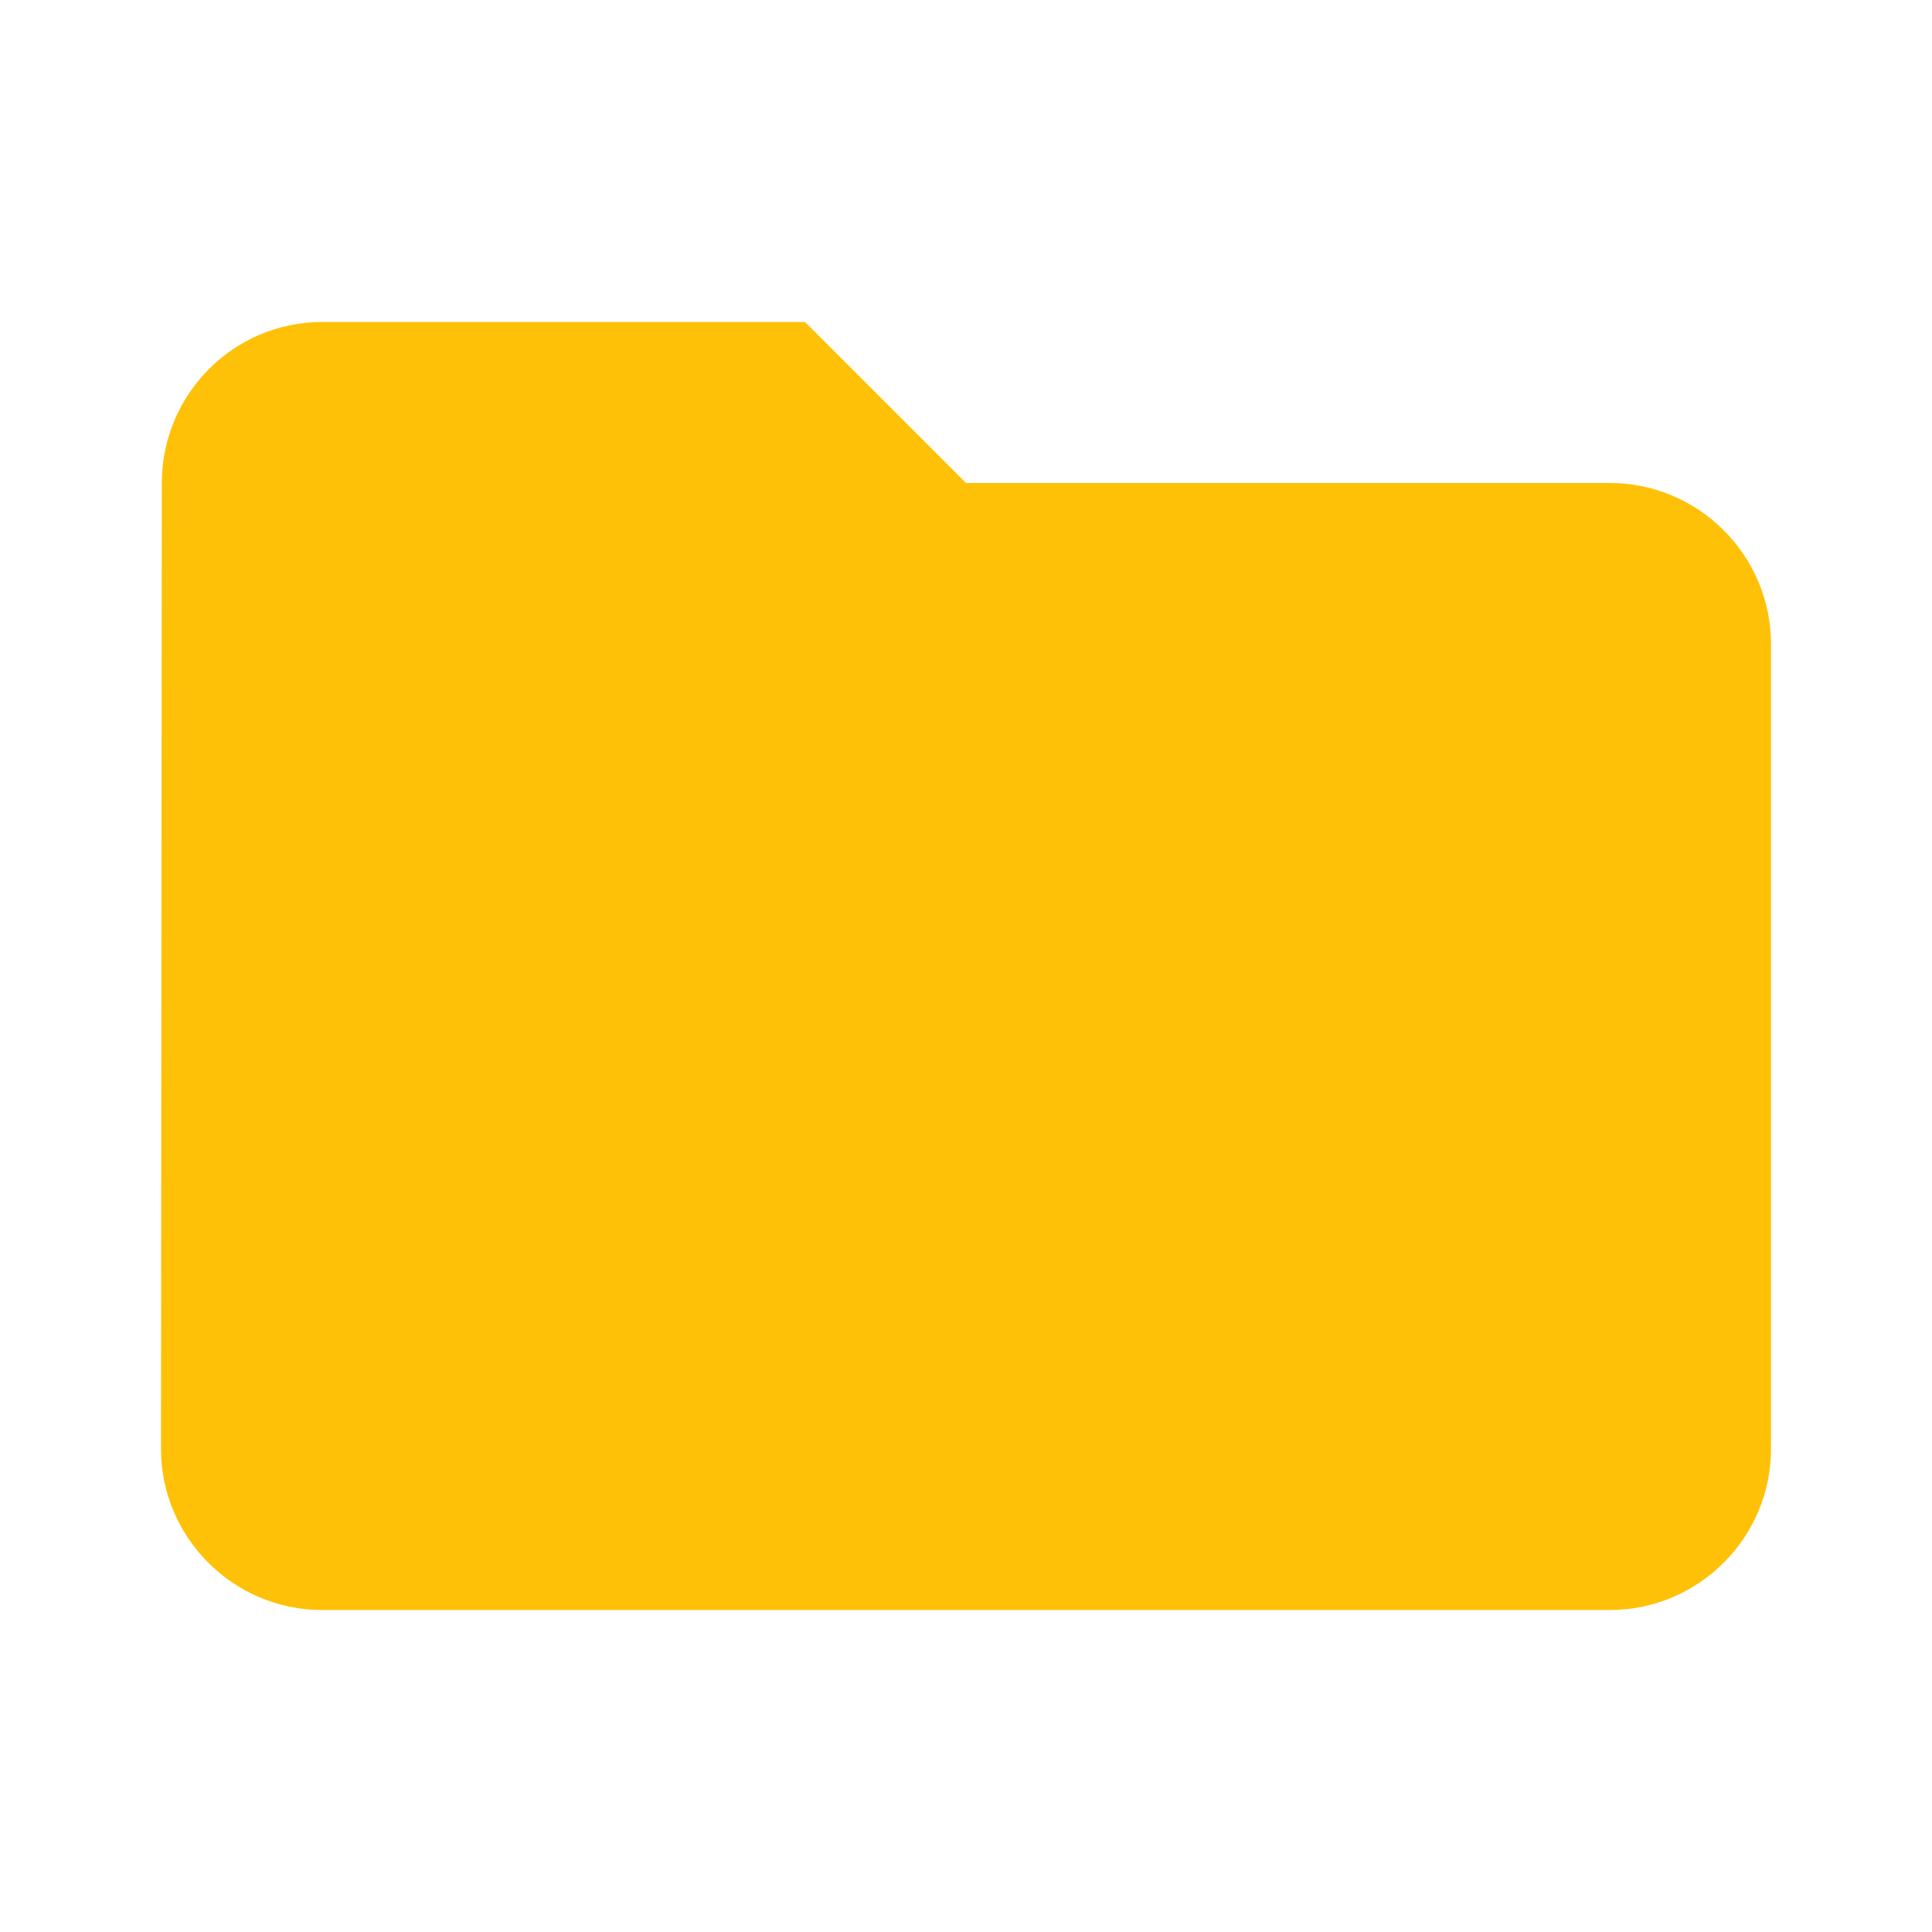
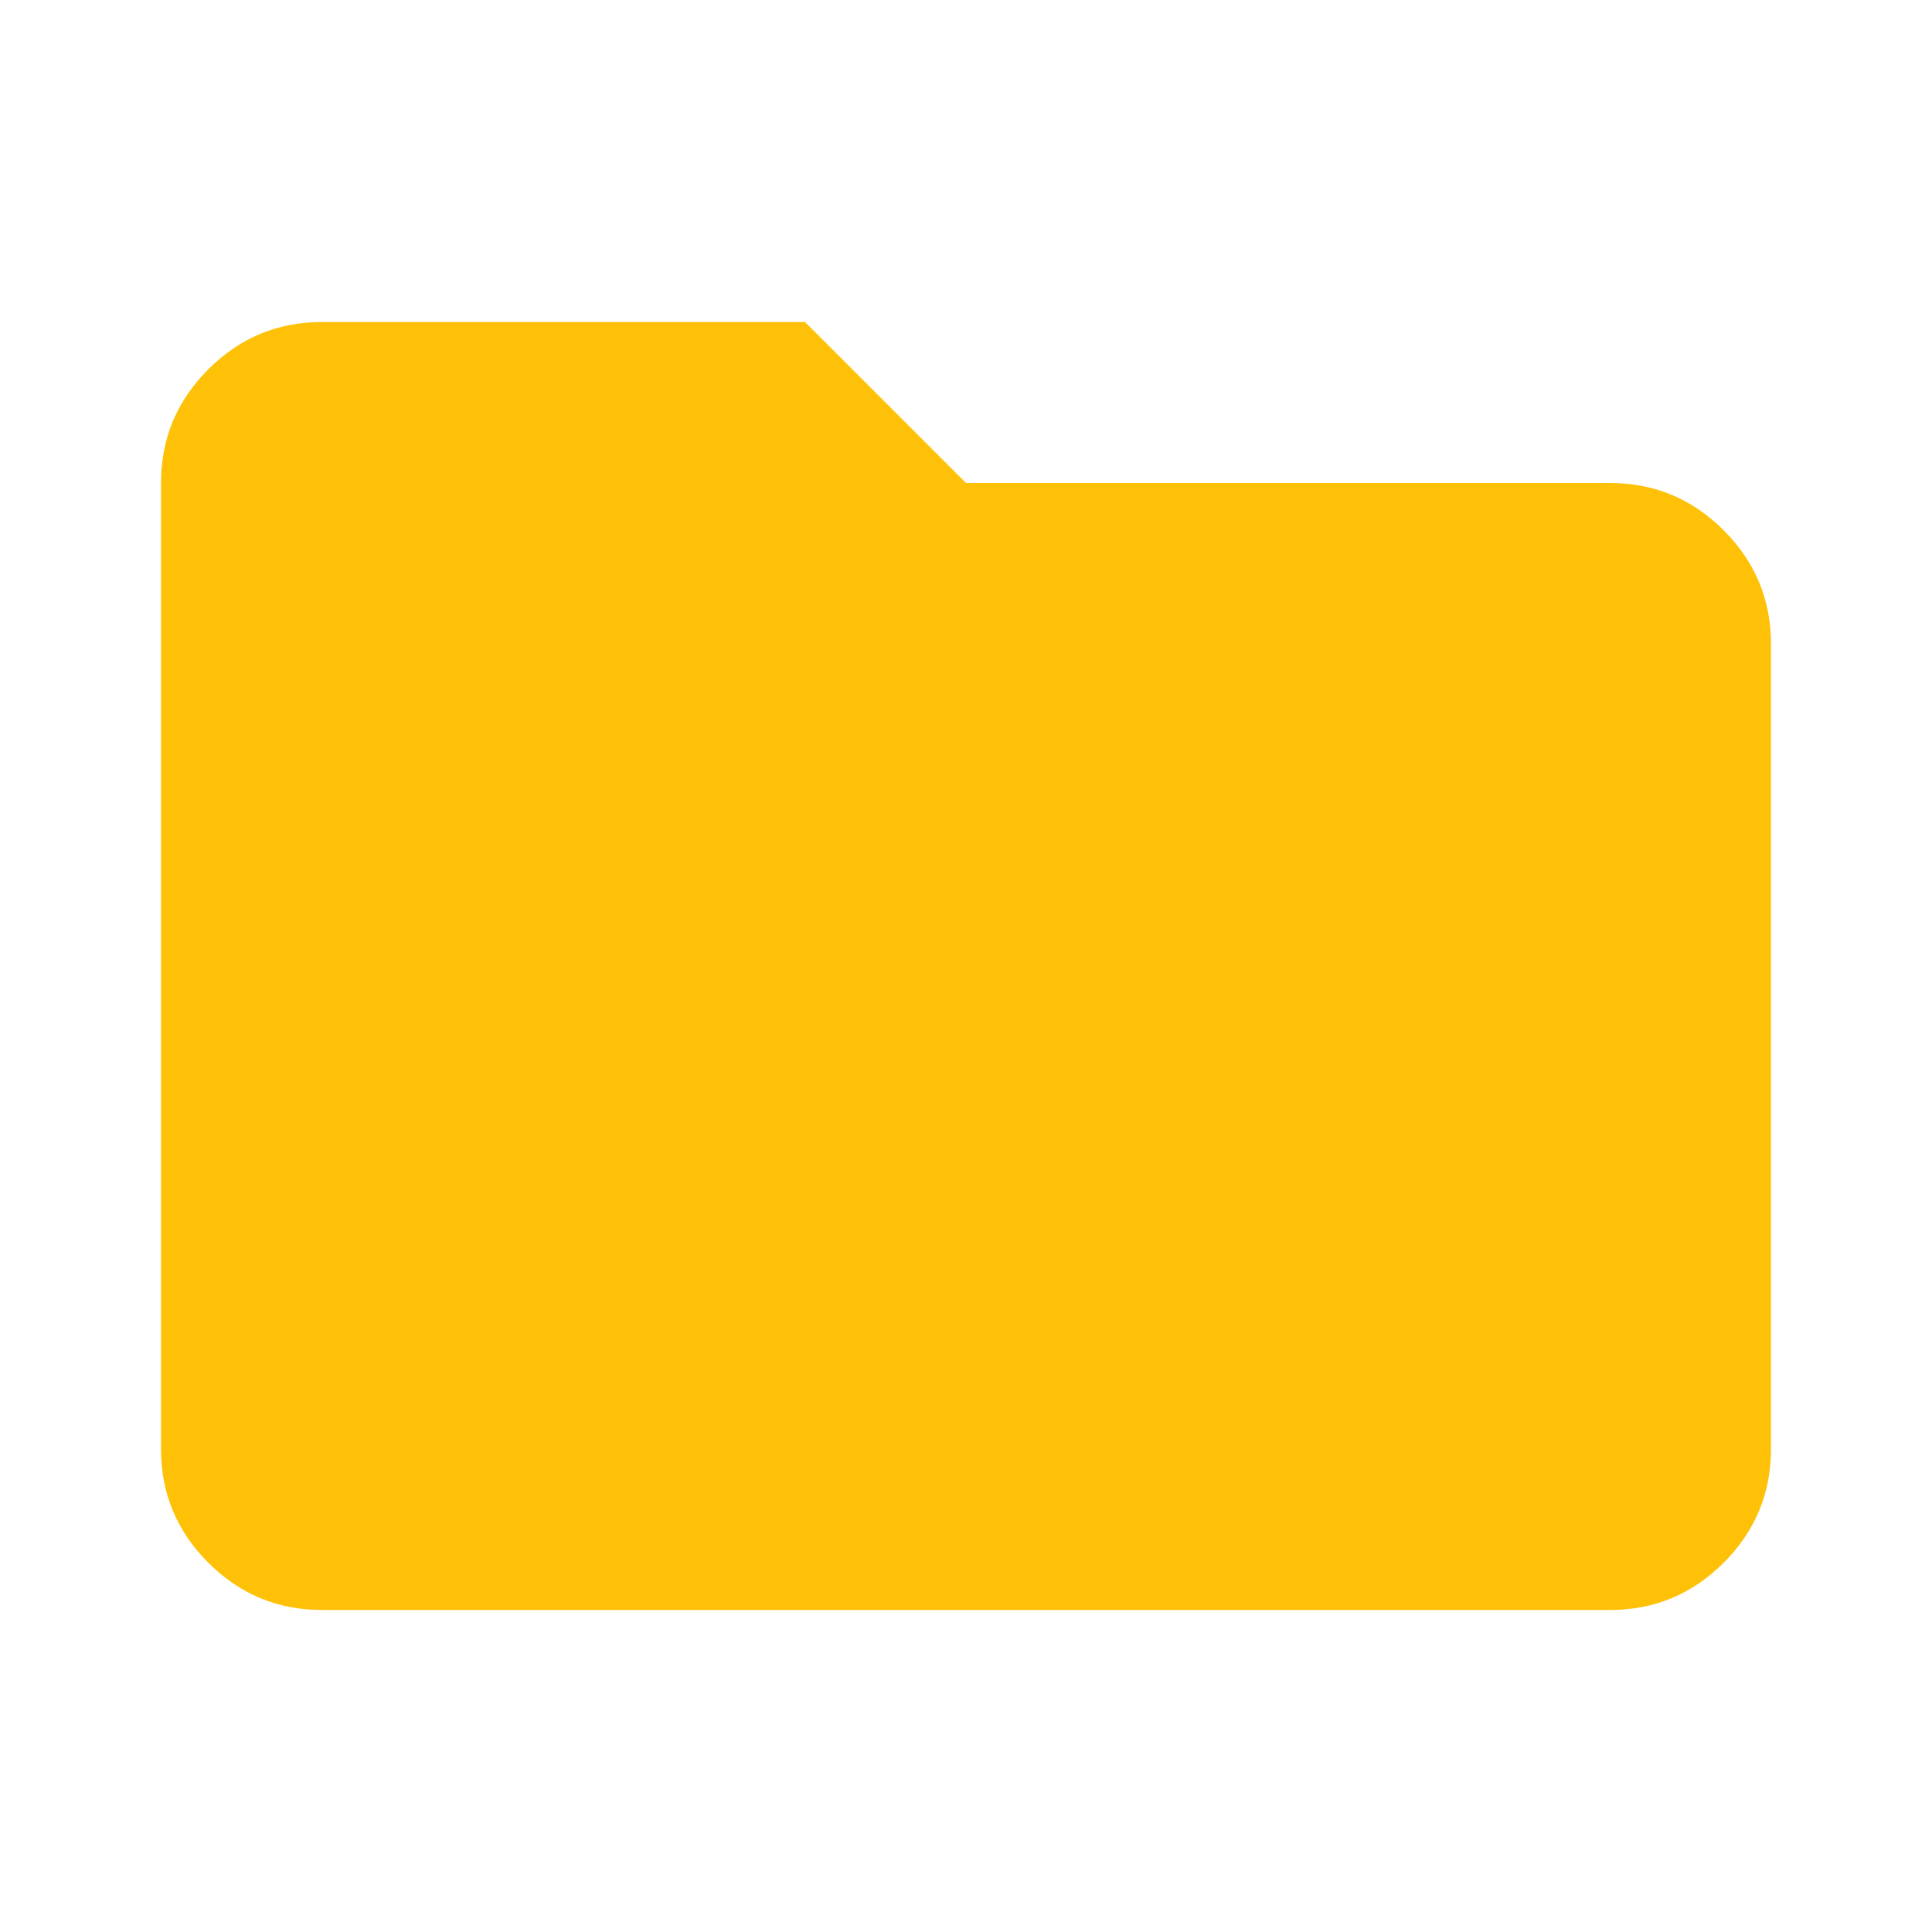
- <svg xmlns="http://www.w3.org/2000/svg" viewBox="0 0 24 24" width="24" height="24">
-   <path fill="#FFC107" d="M10 4H4c-1.1 0-1.99.9-1.99 2L2 18c0 1.1.9 2 2 2h16c1.1 0 2-.9 2-2V8c0-1.1-.9-2-2-2h-8l-2-2z" />
+ <svg xmlns="http://www.w3.org/2000/svg" height="24" viewBox="0 -960 960 960" width="24" fill="#FFC107">
+   <path d="M160-160q-33 0-56.5-23.5T80-240v-480q0-33 23.5-56.5T160-800h240l80 80h320q33 0 56.5 23.5T880-640v400q0 33-23.5 56.5T800-160H160Z" />
</svg>
